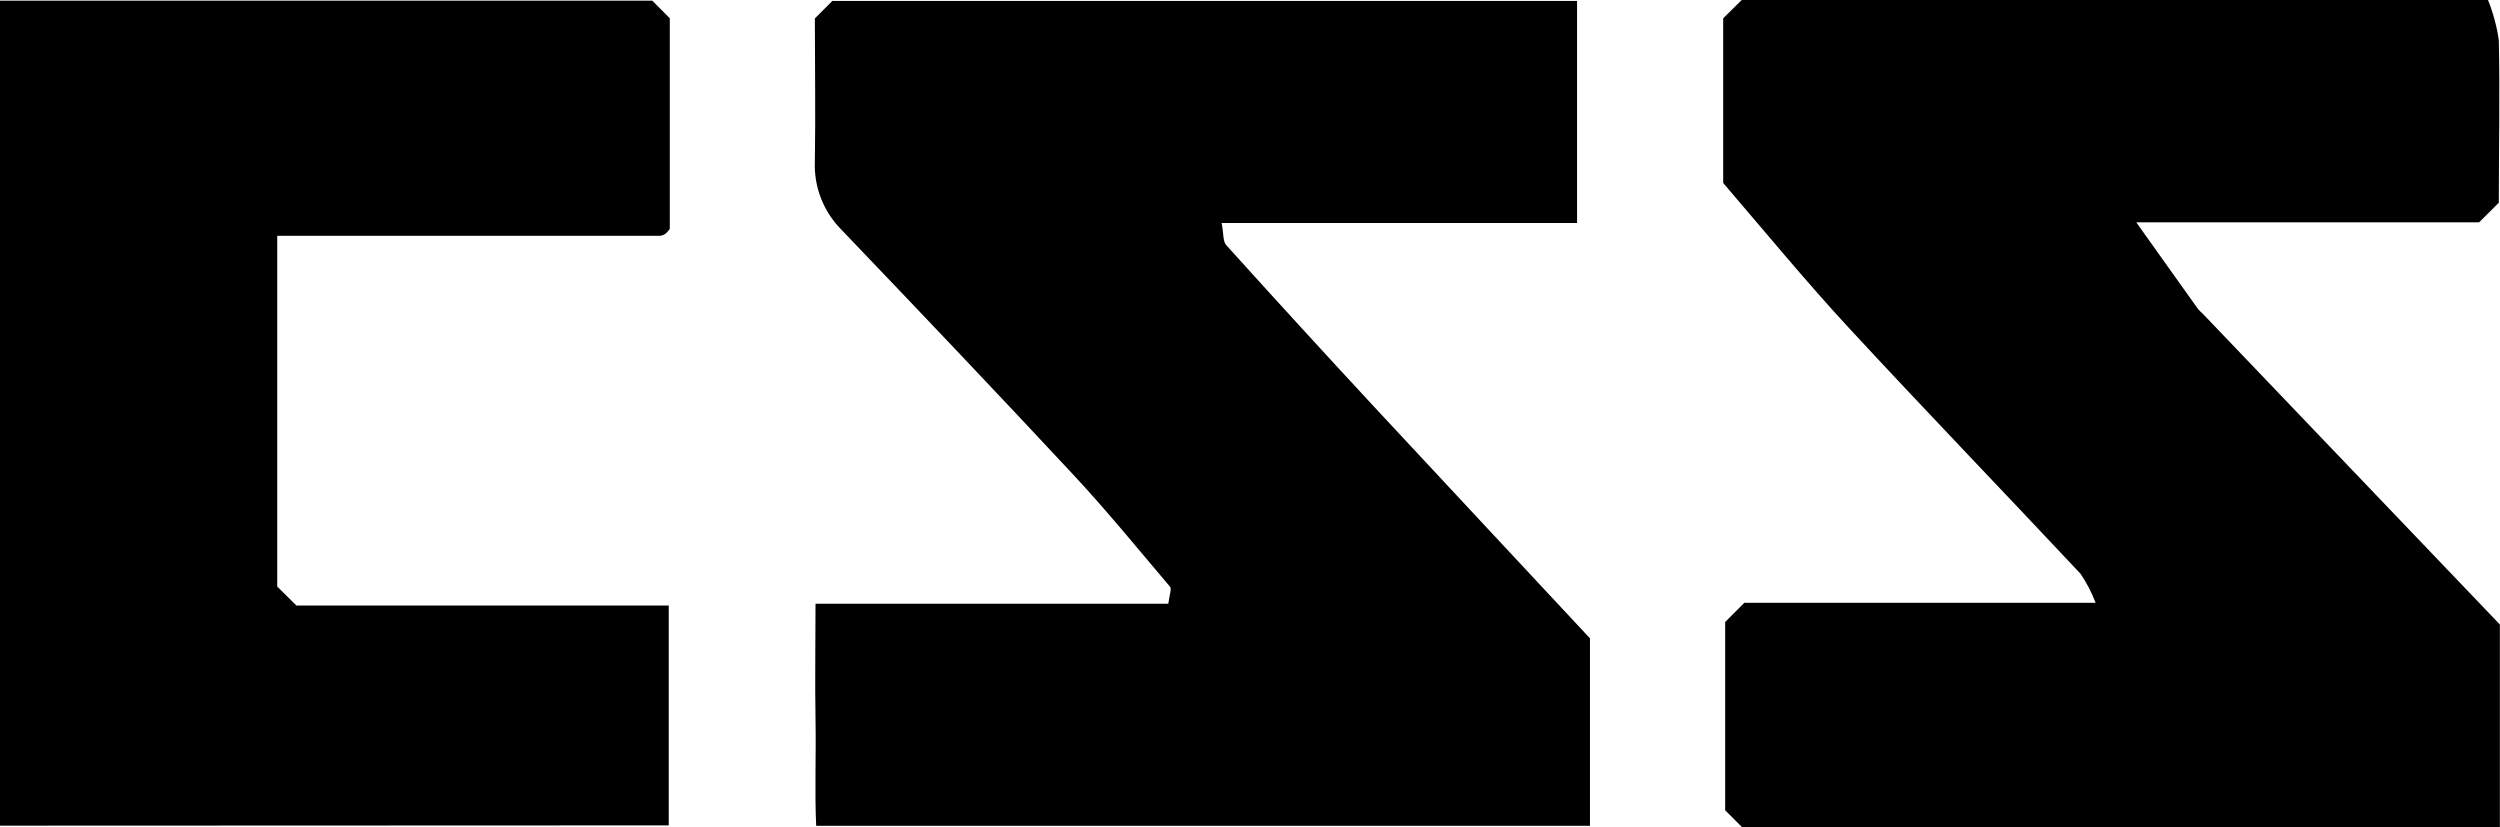
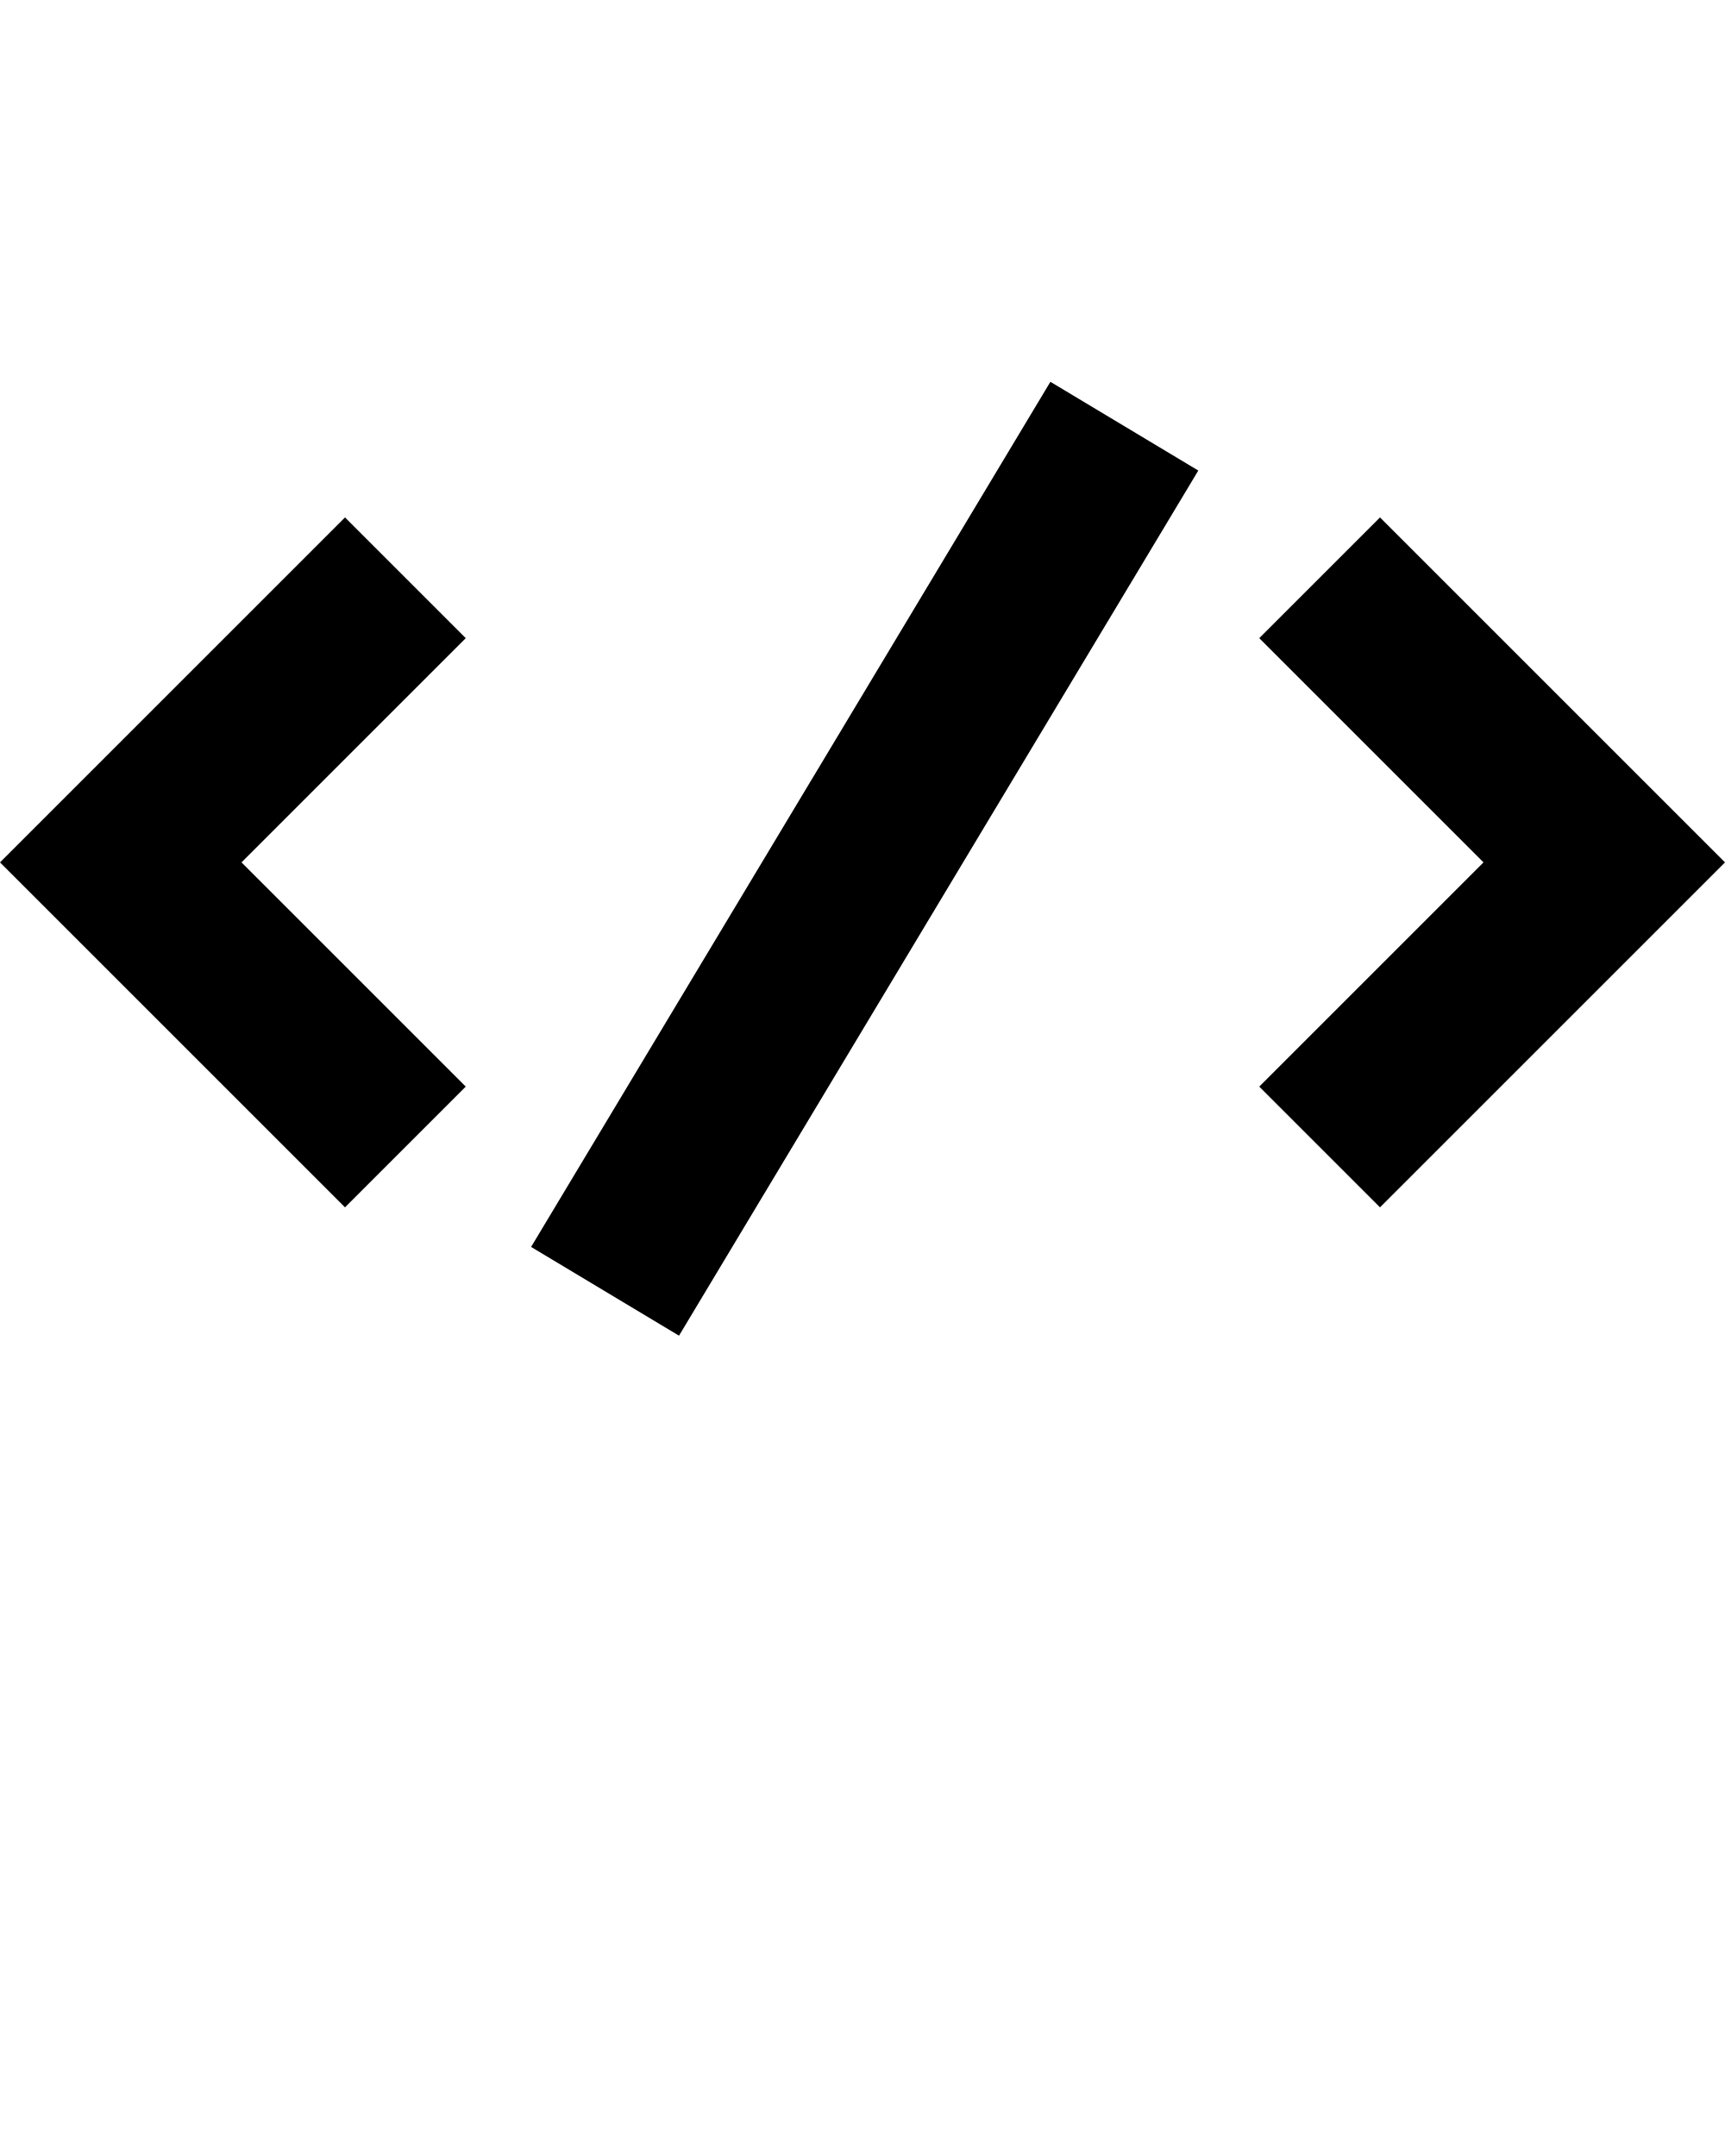
- <svg xmlns="http://www.w3.org/2000/svg" viewBox="0 0 189.91 62.82">
-   <g id="Capa_2" data-name="Capa 2">
-     <g id="Capa_1-2" data-name="Capa 1">
-       <path d="M189.9,62.82H132.32l-1.27-1.27V47.25l1.46-1.46h26.68a10.65,10.65,0,0,0-1.14-2.2c-5.86-6.25-11.8-12.41-17.61-18.69-3.21-3.47-6.22-7.13-9.54-11V1.39L132.31,0H189a13.33,13.33,0,0,1,.82,3.06c.09,4.14,0,8.29,0,12.34l-1.5,1.49H162.28c1.85,2.59,3.26,4.59,4.69,6.58a2.89,2.89,0,0,0,.35.35L189.9,47.44Z" />
-       <path d="M119.8.07V16.94h-27c.16.82.09,1.4.35,1.68q5.6,6.21,11.28,12.33c5.38,5.79,10.78,11.56,16.35,17.54V62.73H62c-.12-2.56,0-5.34-.05-8.11s0-5.61,0-8.76H88.75c.08-.67.27-1.12.13-1.29-2.41-2.84-4.77-5.74-7.31-8.47C75.73,29.83,69.83,23.63,63.9,17.43a6.94,6.94,0,0,1-2-5.17c.06-3.65,0-7.3,0-10.86L63.23.07Z" />
-       <path d="M0,62.72V.05H49.55l1.33,1.34v16a2,2,0,0,1-.31.35.85.85,0,0,1-.42.17H21.06V44.56L22.52,46H50.8v16.7Z" />
-     </g>
+ <svg xmlns="http://www.w3.org/2000/svg" version="1.1" x="0px" y="0px" viewBox="0 0 20 25" enable-background="new 0 0 20 20" xml:space="preserve">
+   <g>
+     <polygon fill="#000000" points="4,6 0,10 4,14 5.4,12.6 2.8,10 5.4,7.4  " />
+     <polygon fill="#000000" points="16,6 14.6,7.4 17.2,10 14.6,12.6 16,14 20,10  " />
+     <rect x="9" y="4.2" transform="matrix(-0.8574 -0.5146 0.5146 -0.8574 13.4278 23.7204)" fill="#000000" width="2" height="11.7" />
  </g>
</svg>
